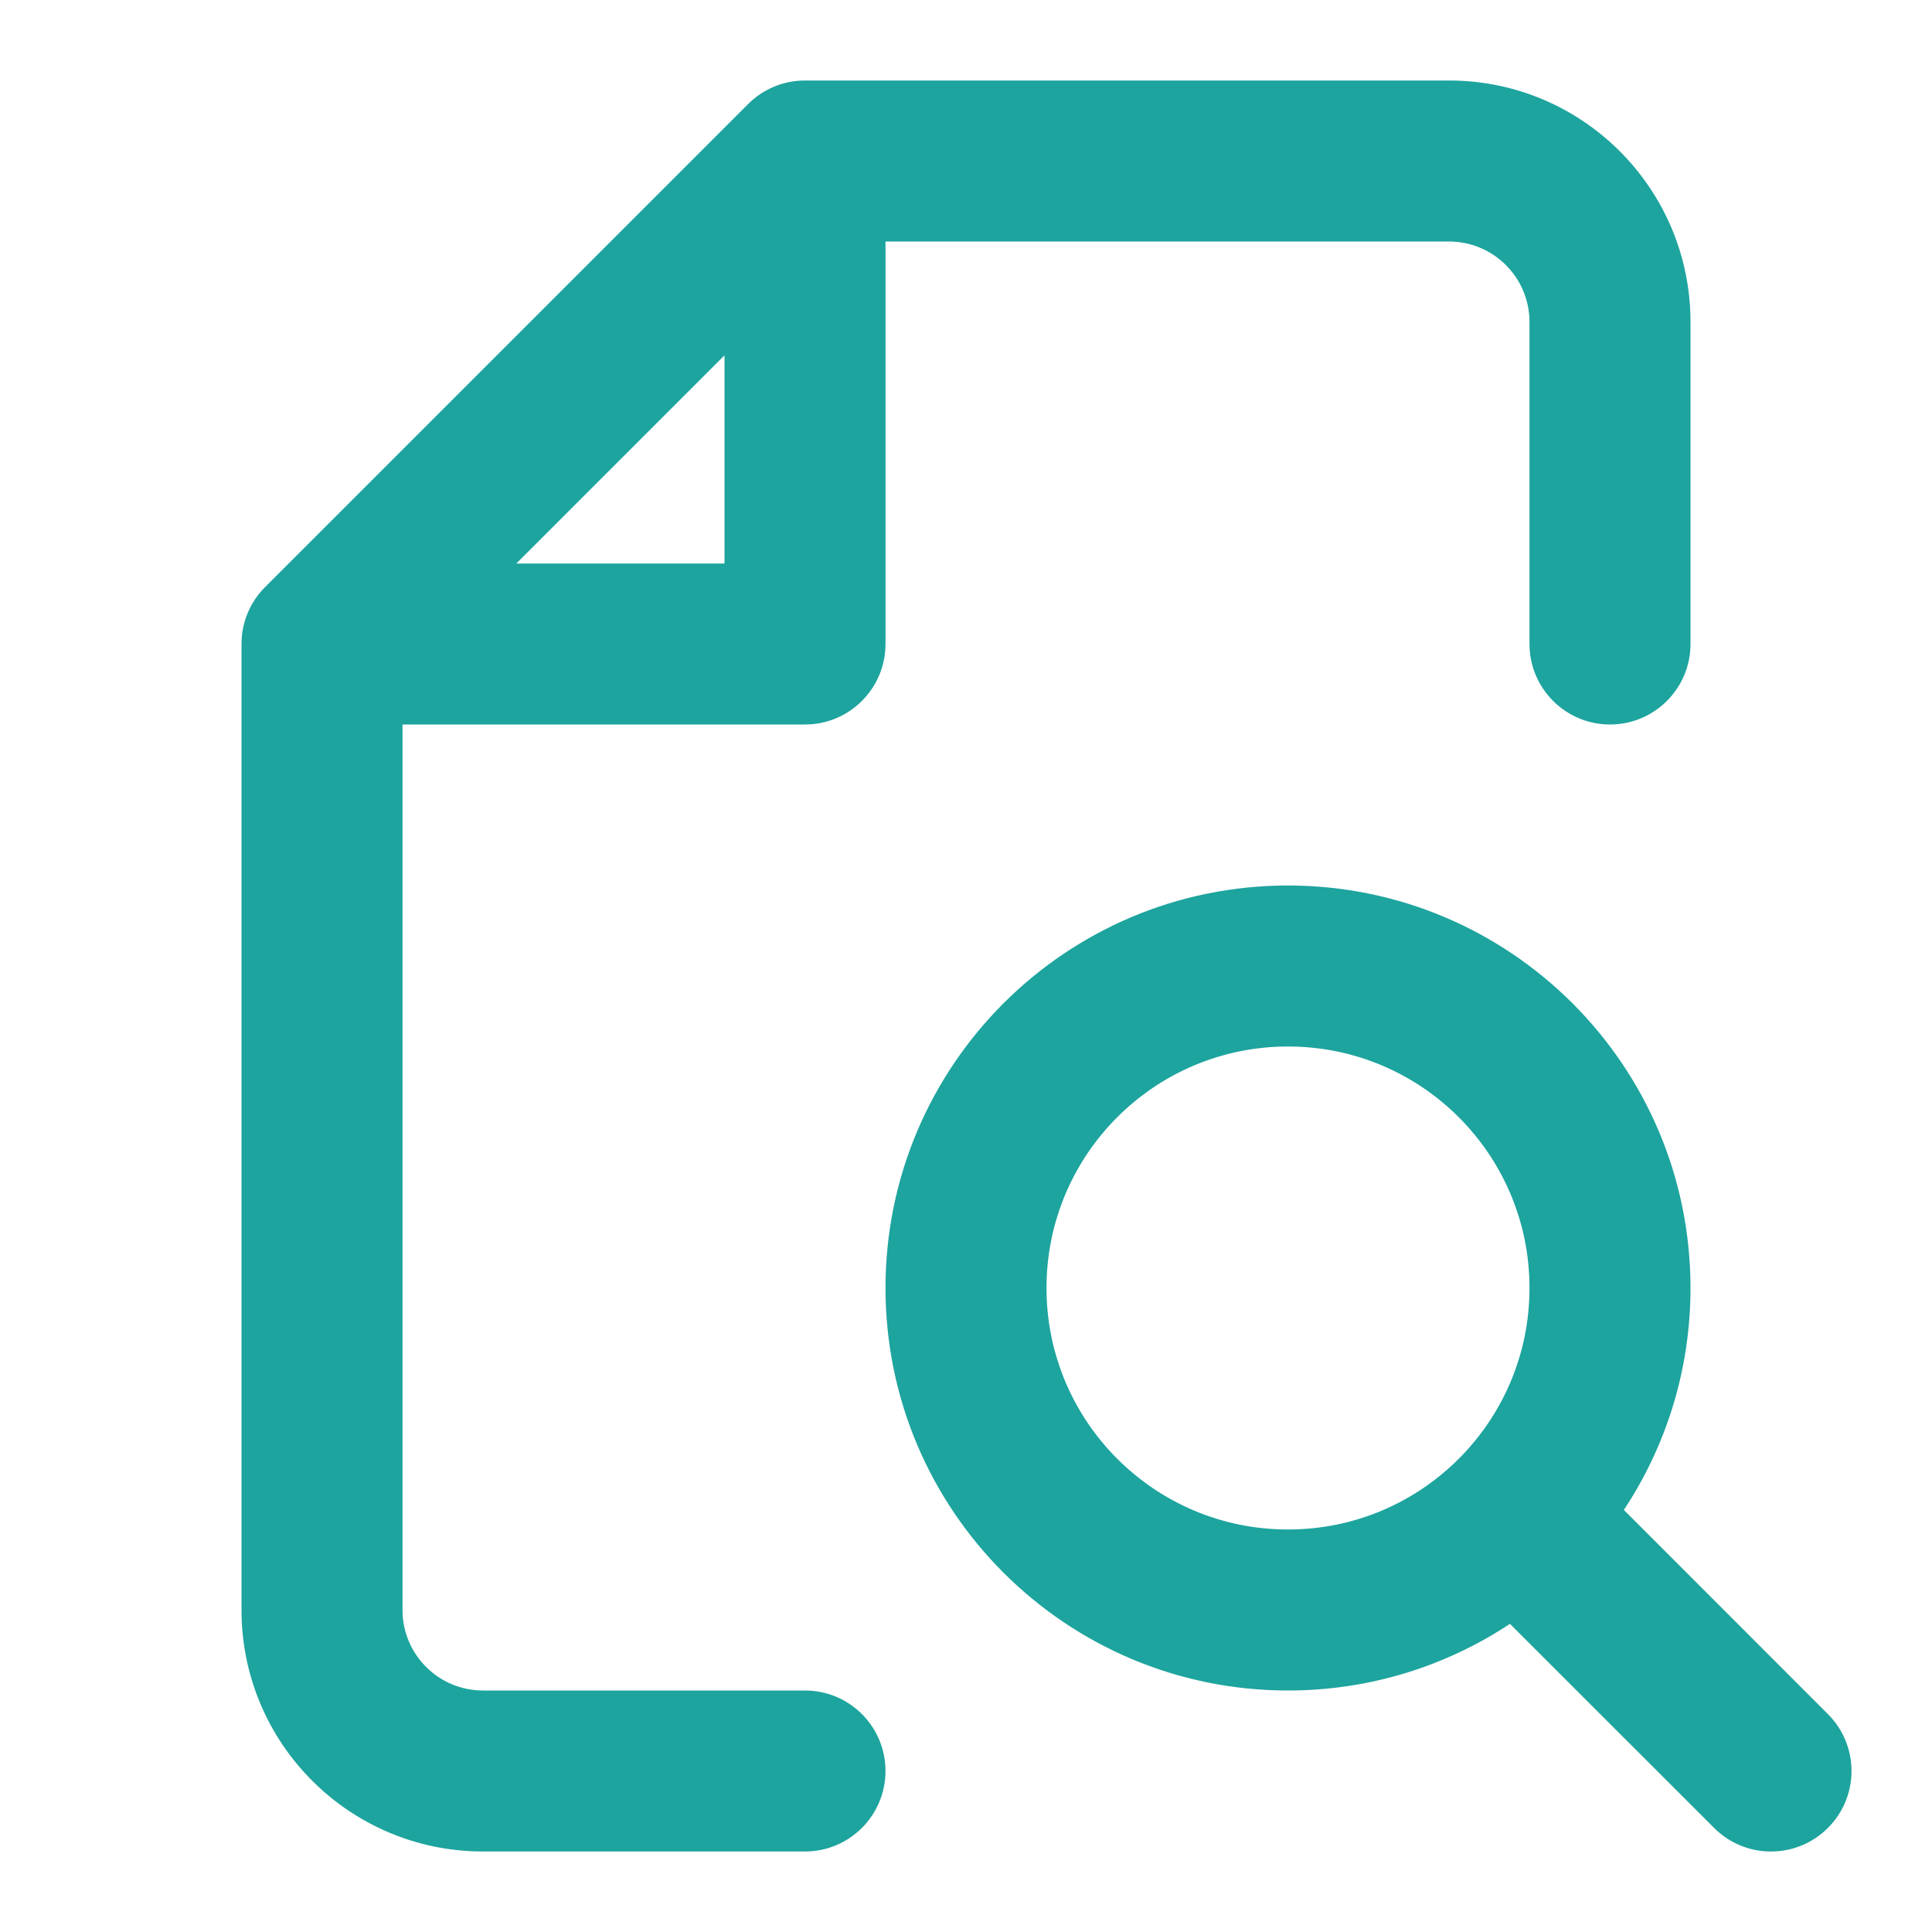
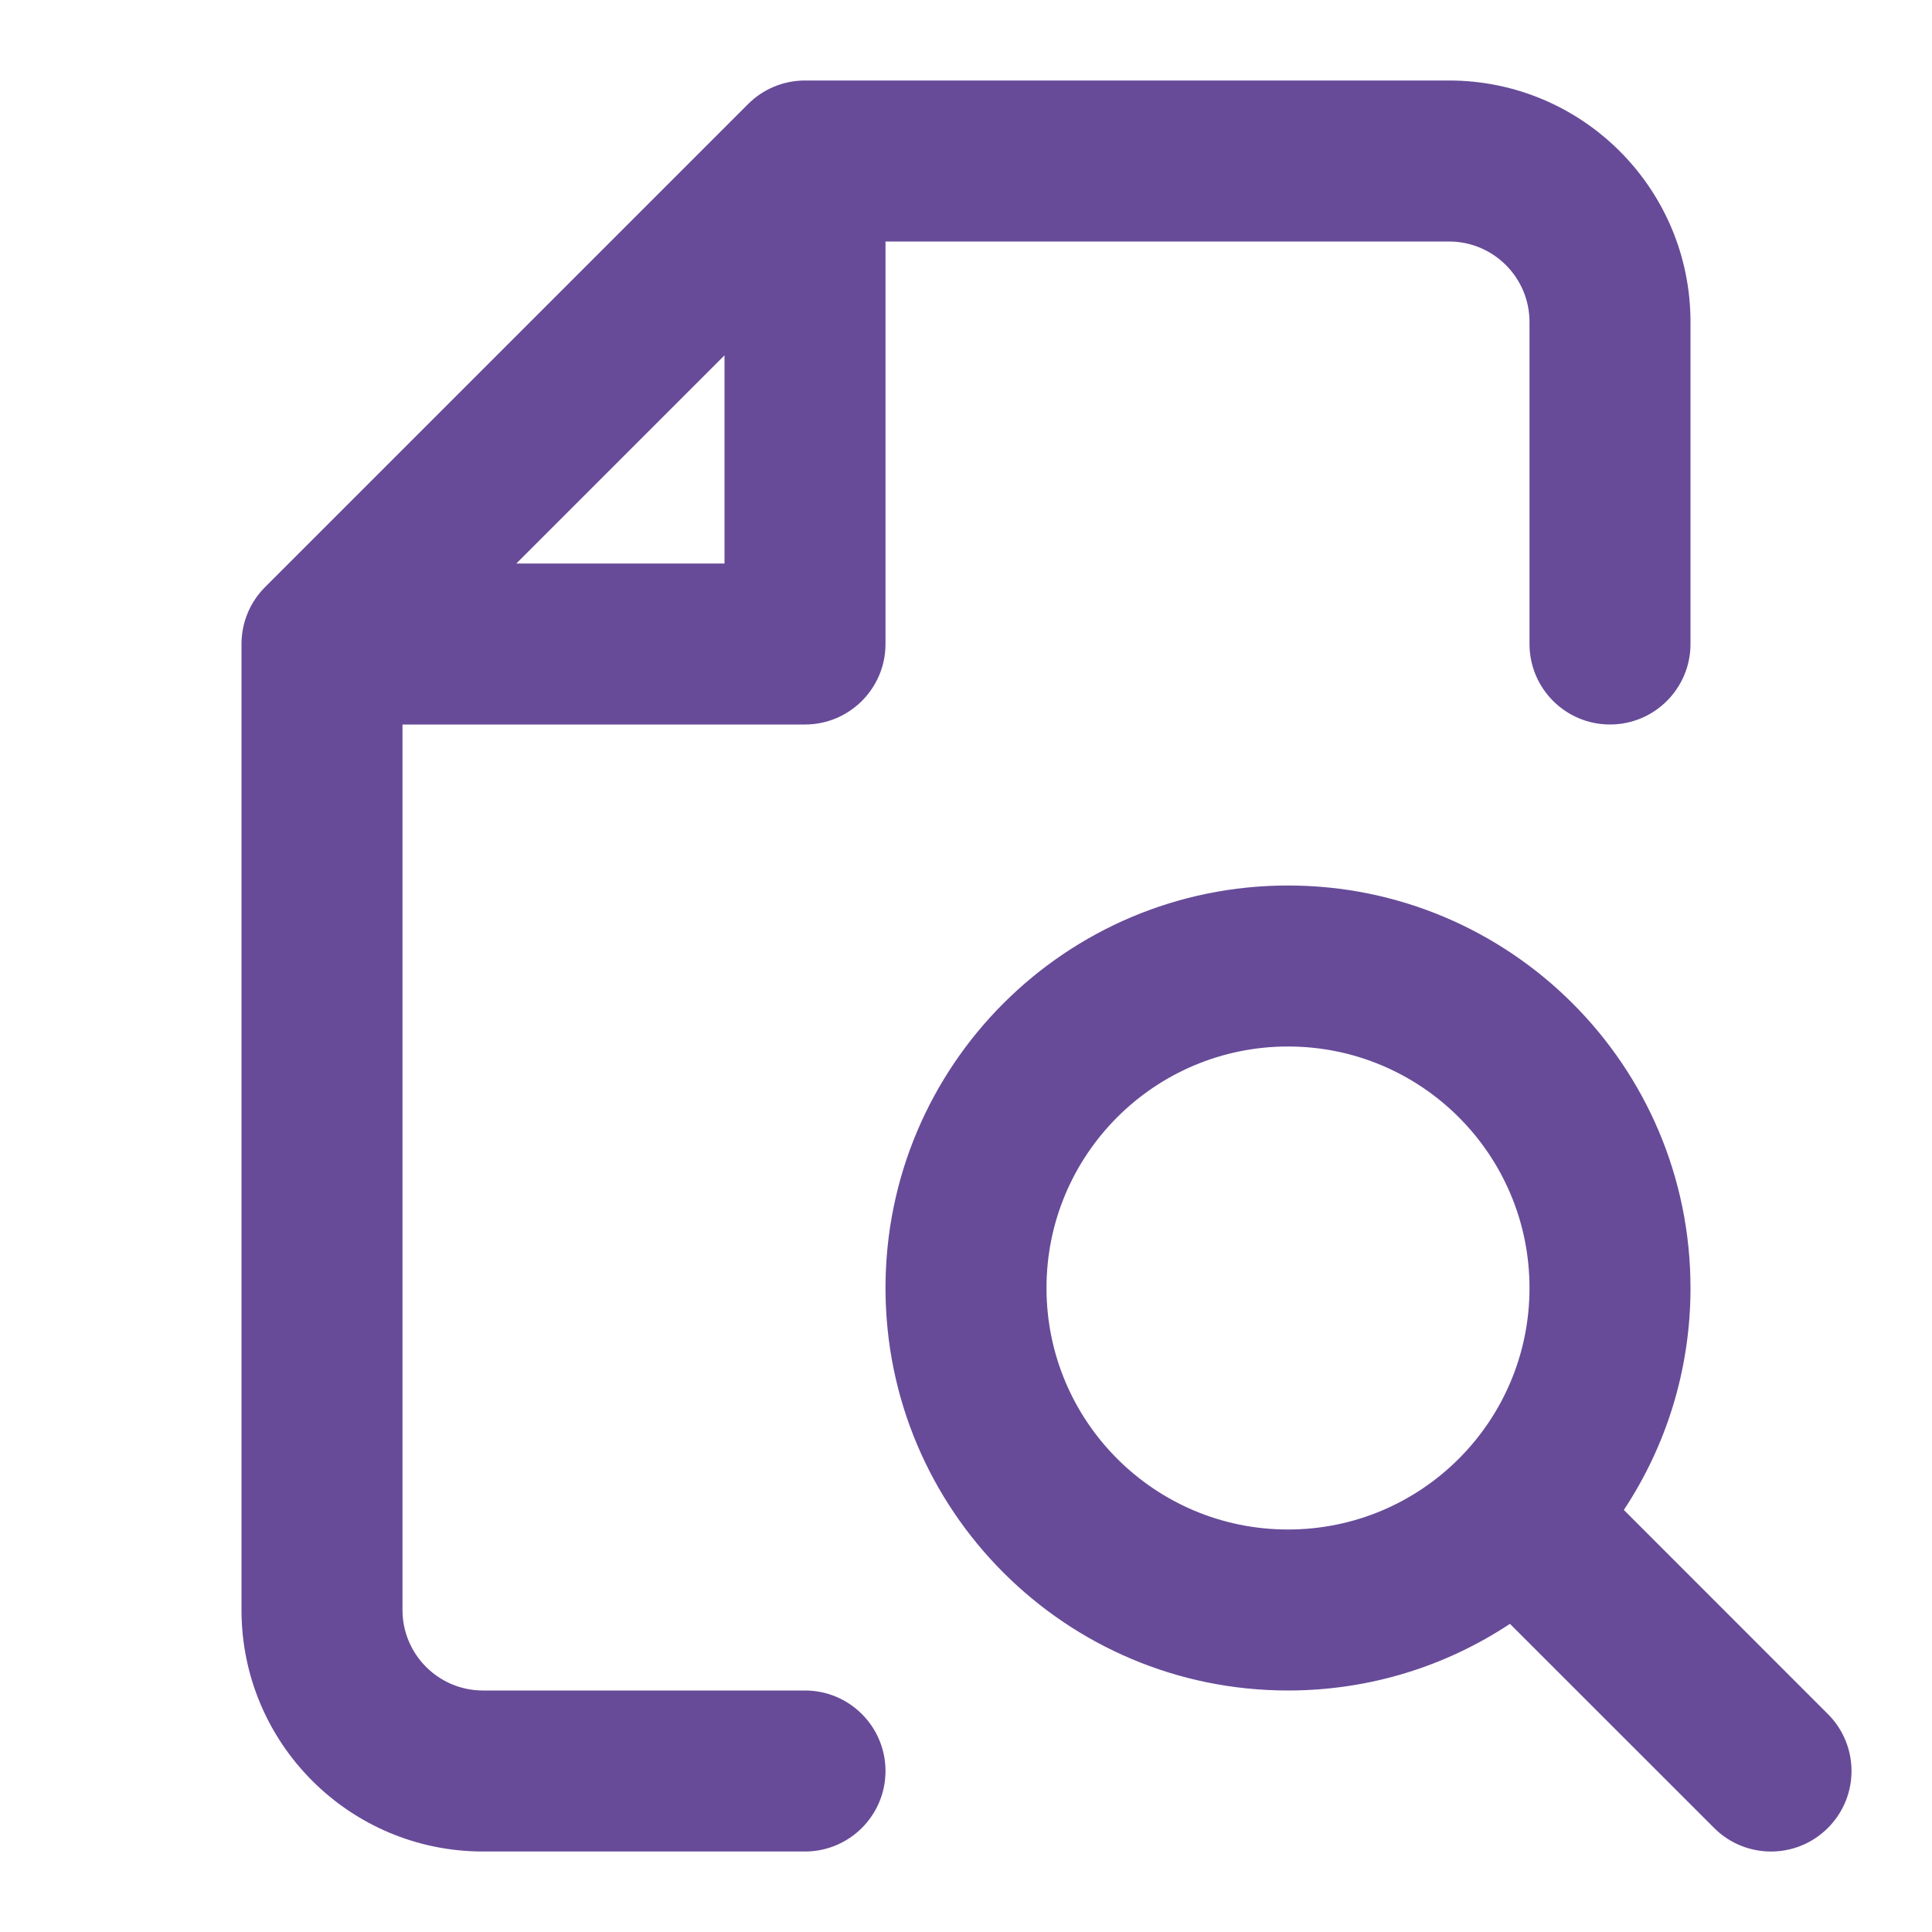
<svg xmlns="http://www.w3.org/2000/svg" width="800px" height="800px" viewBox="0 0 24 24" fill="none">
-   <path fill-rule="evenodd" clip-rule="evenodd" d="M9.293 1.293C9.48 1.105 9.735 1 10 1H18C19.657 1 21 2.343 21 4V8C21 8.552 20.552 9 20 9C19.448 9 19 8.552 19 8V4C19 3.448 18.552 3 18 3H11V8C11 8.552 10.552 9 10 9H5V20C5 20.552 5.448 21 6 21H10C10.552 21 11 21.448 11 22C11 22.552 10.552 23 10 23H6C4.343 23 3 21.657 3 20V8C3 7.735 3.105 7.48 3.293 7.293L9.293 1.293ZM6.414 7H9V4.414L6.414 7ZM20.172 18.757C20.695 17.967 21 17.019 21 16C21 13.239 18.761 11 16 11C13.239 11 11 13.239 11 16C11 18.761 13.239 21 16 21C17.019 21 17.967 20.695 18.757 20.172L21.293 22.707C21.683 23.098 22.317 23.098 22.707 22.707C23.098 22.317 23.098 21.683 22.707 21.293L20.172 18.757ZM13 16C13 14.343 14.343 13 16 13C17.657 13 19 14.343 19 16C19 17.657 17.657 19 16 19C14.343 19 13 17.657 13 16Z" fill="#1DA49E" />
+   <path fill-rule="evenodd" clip-rule="evenodd" d="M9.293 1.293C9.48 1.105 9.735 1 10 1H18C19.657 1 21 2.343 21 4V8C21 8.552 20.552 9 20 9C19.448 9 19 8.552 19 8V4C19 3.448 18.552 3 18 3H11V8C11 8.552 10.552 9 10 9H5V20C5 20.552 5.448 21 6 21H10C10.552 21 11 21.448 11 22C11 22.552 10.552 23 10 23H6C4.343 23 3 21.657 3 20V8C3 7.735 3.105 7.48 3.293 7.293L9.293 1.293ZM6.414 7H9V4.414L6.414 7ZM20.172 18.757C20.695 17.967 21 17.019 21 16C21 13.239 18.761 11 16 11C13.239 11 11 13.239 11 16C11 18.761 13.239 21 16 21C17.019 21 17.967 20.695 18.757 20.172L21.293 22.707C21.683 23.098 22.317 23.098 22.707 22.707C23.098 22.317 23.098 21.683 22.707 21.293L20.172 18.757ZM13 16C13 14.343 14.343 13 16 13C17.657 13 19 14.343 19 16C19 17.657 17.657 19 16 19C14.343 19 13 17.657 13 16Z" fill="#674b98" />
</svg>
